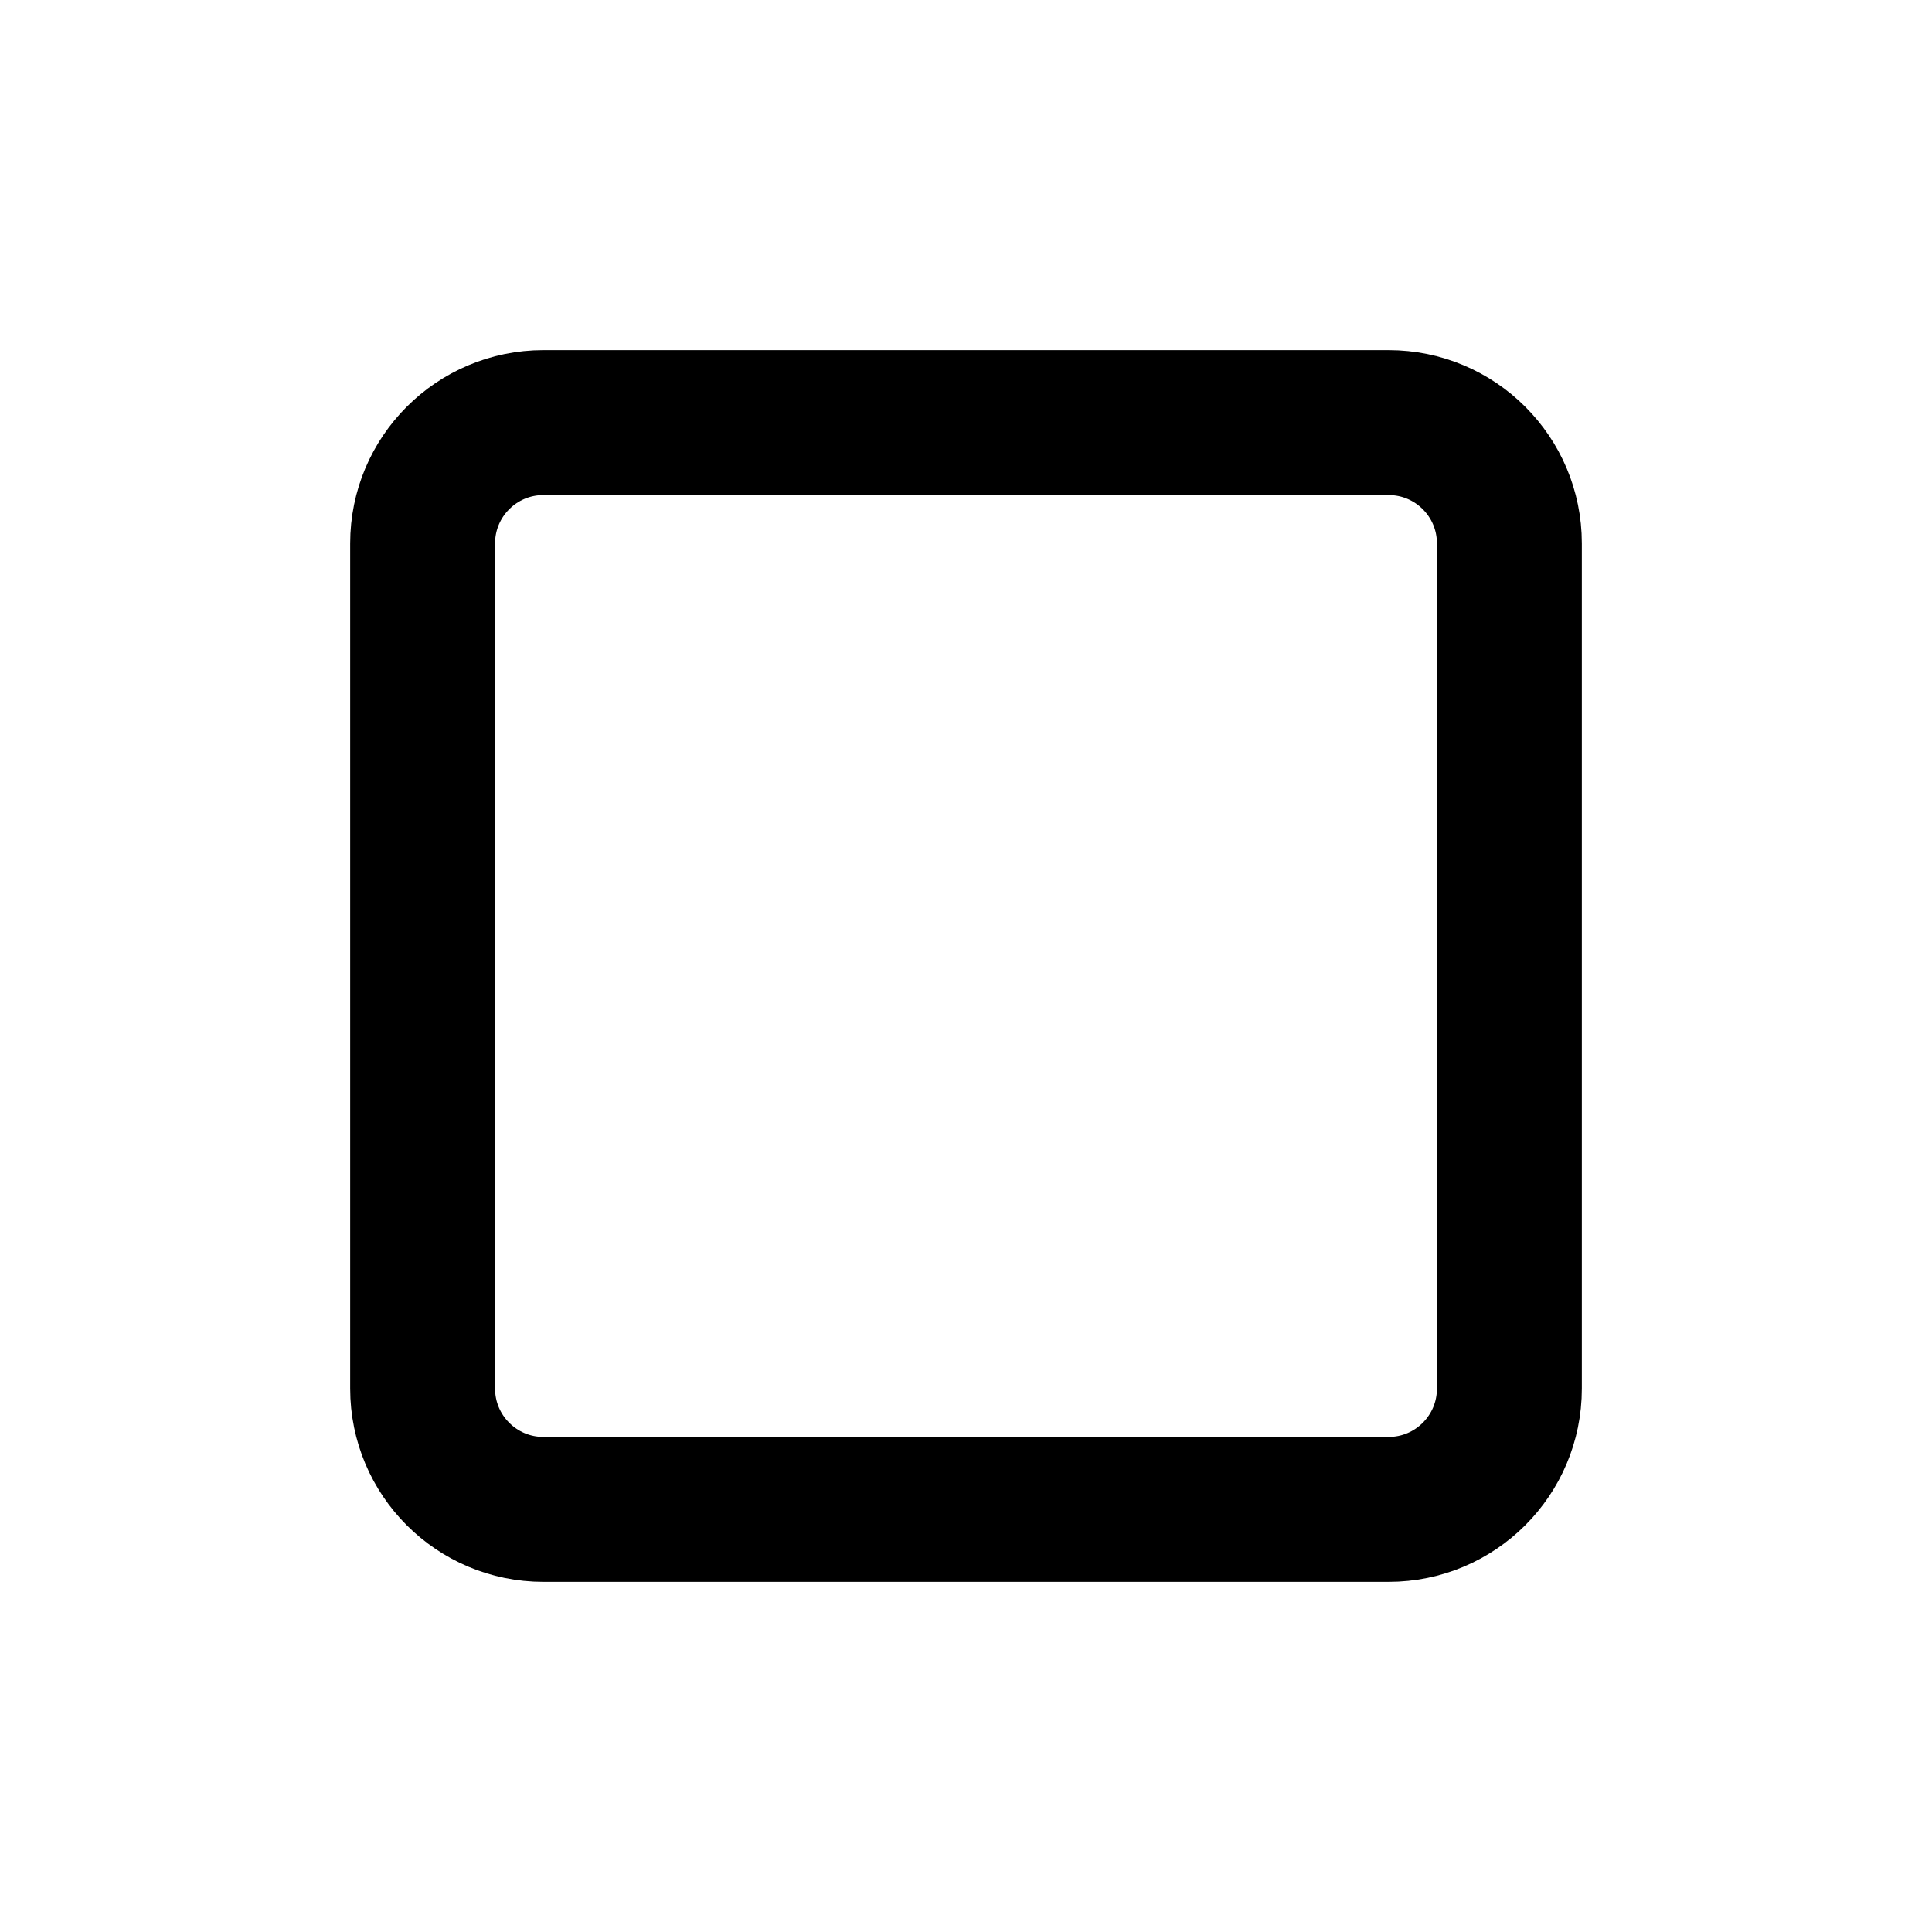
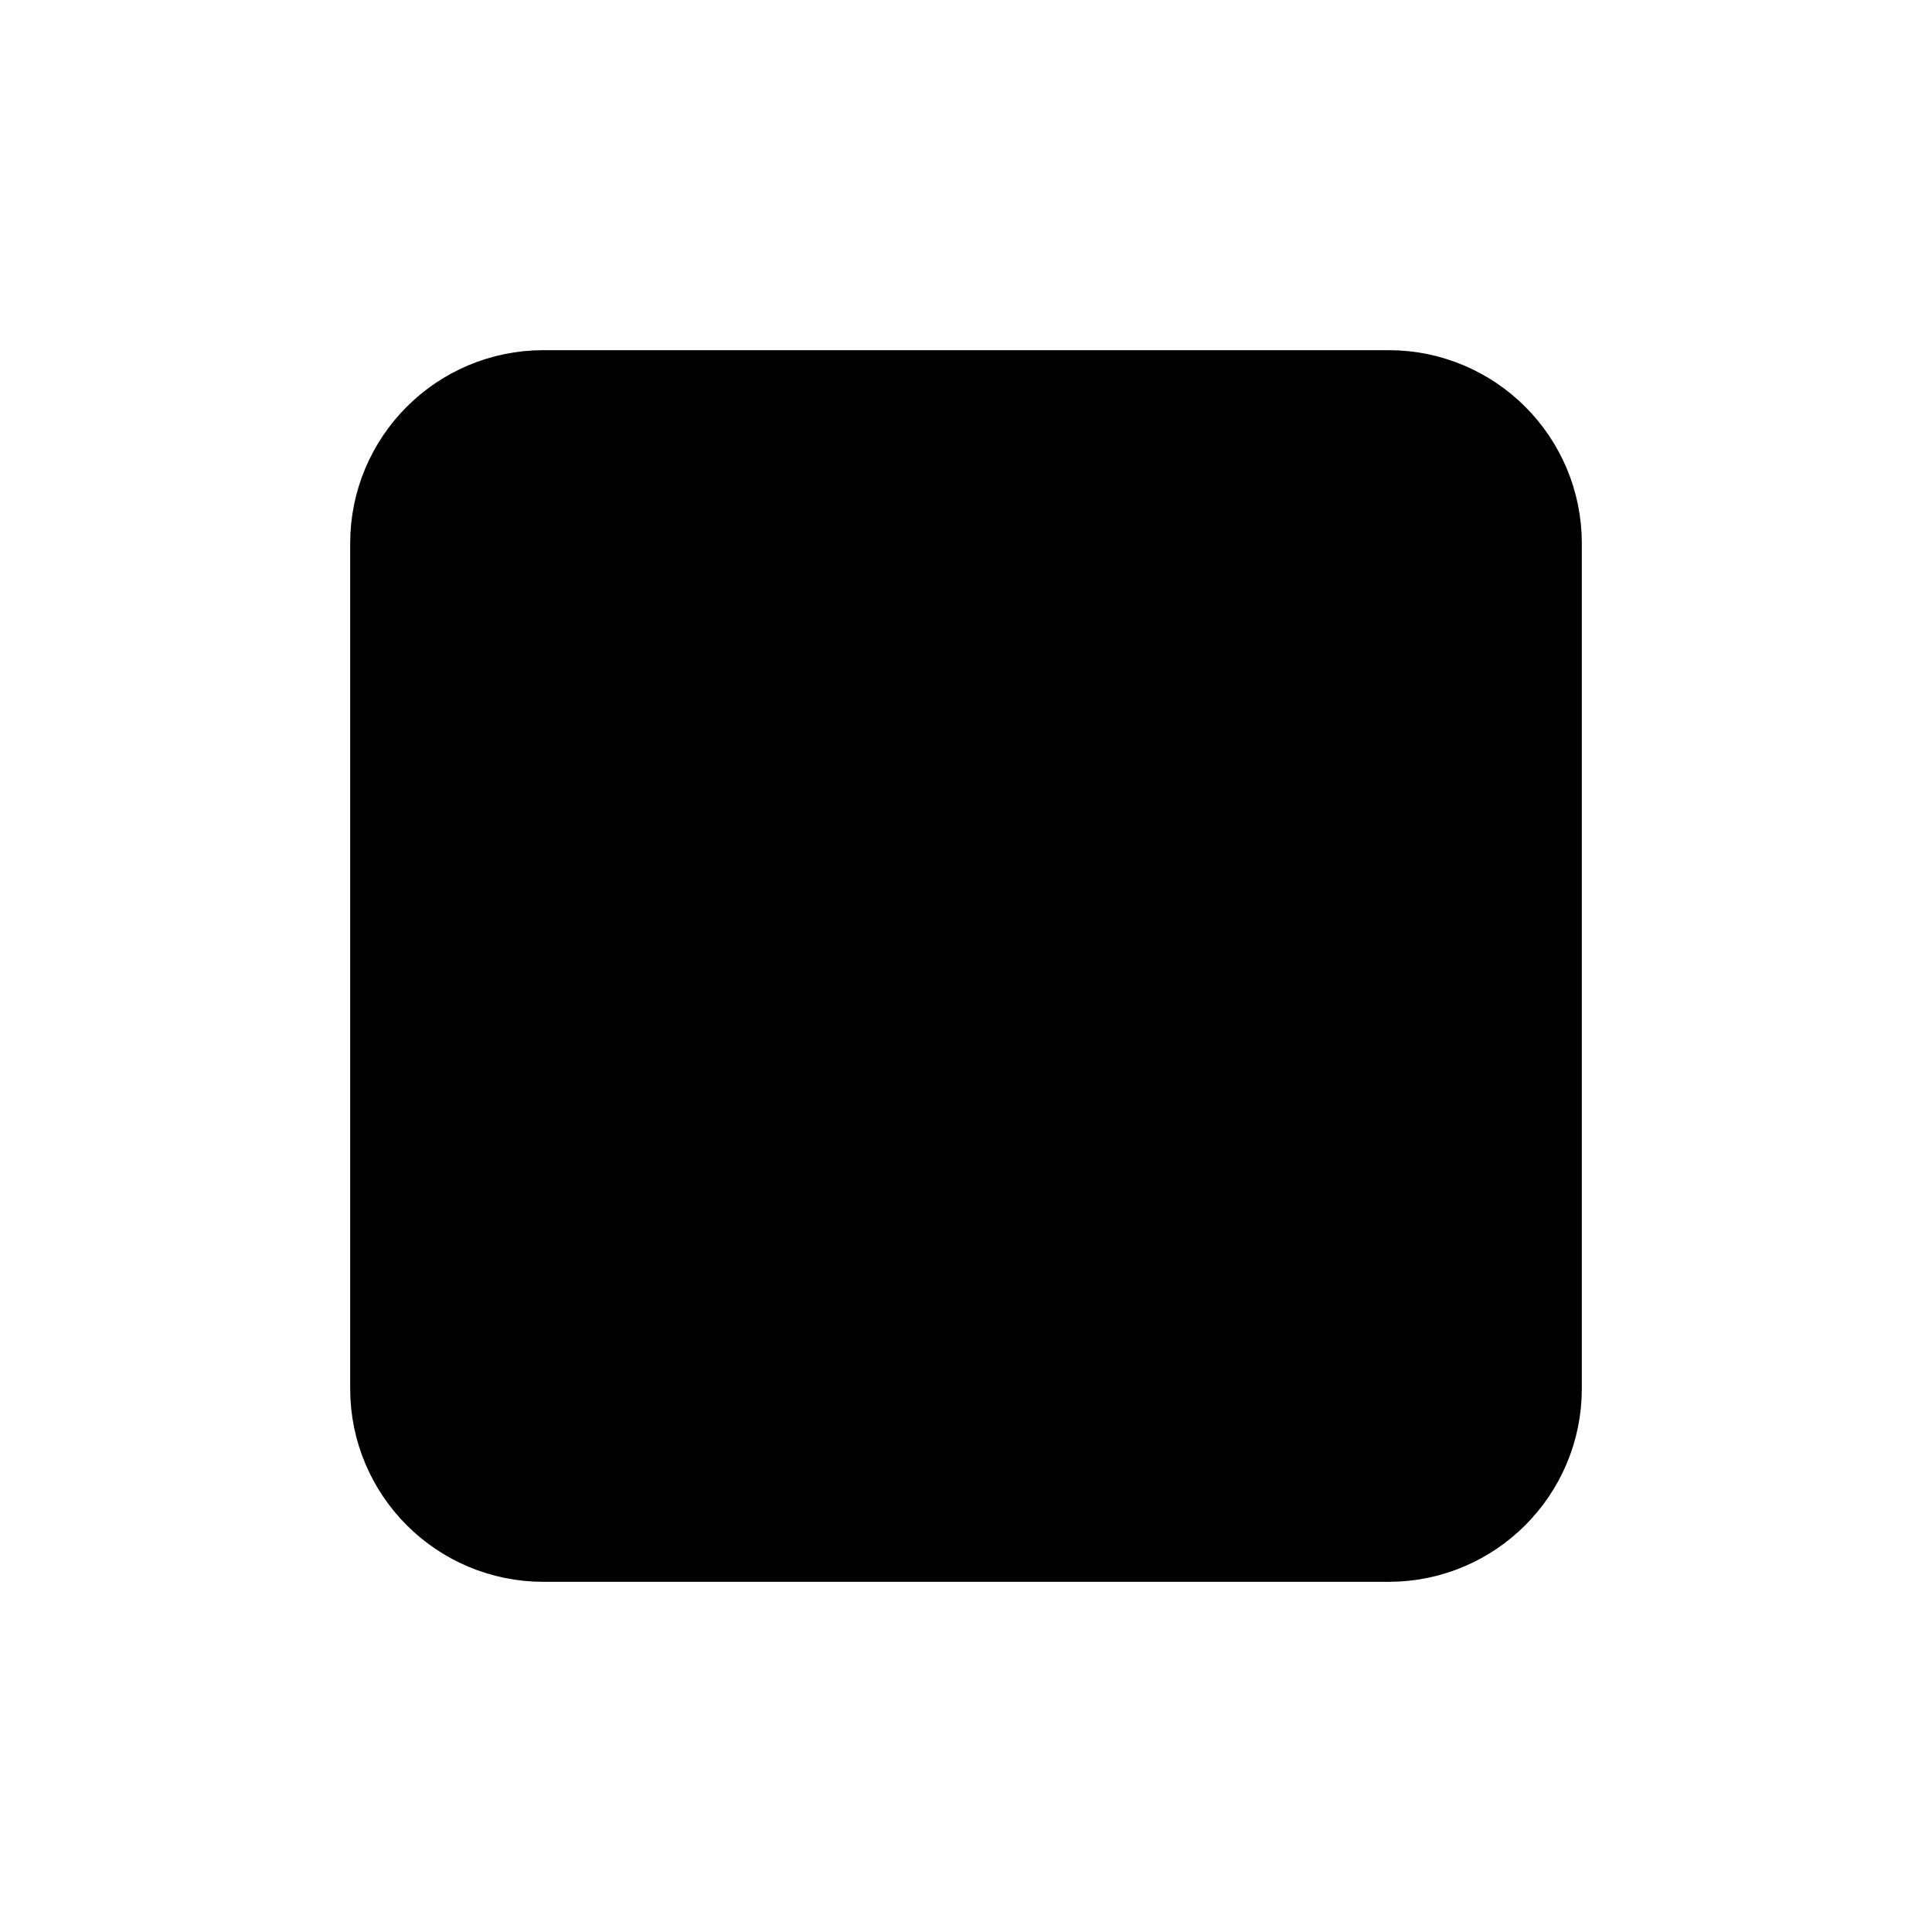
- <svg xmlns="http://www.w3.org/2000/svg" viewBox="0 0 16 16" fill="none" stroke="#000" stroke-width="1.2" stroke-linecap="round" stroke-linejoin="round">
+ <svg xmlns="http://www.w3.org/2000/svg" viewBox="0 0 16 16" fill="#000" stroke="#000" stroke-width="1.2" stroke-linecap="round" stroke-linejoin="round">
  <rect width="9" height="9" x="3.5" y="3.5" rx="1" />
</svg>
